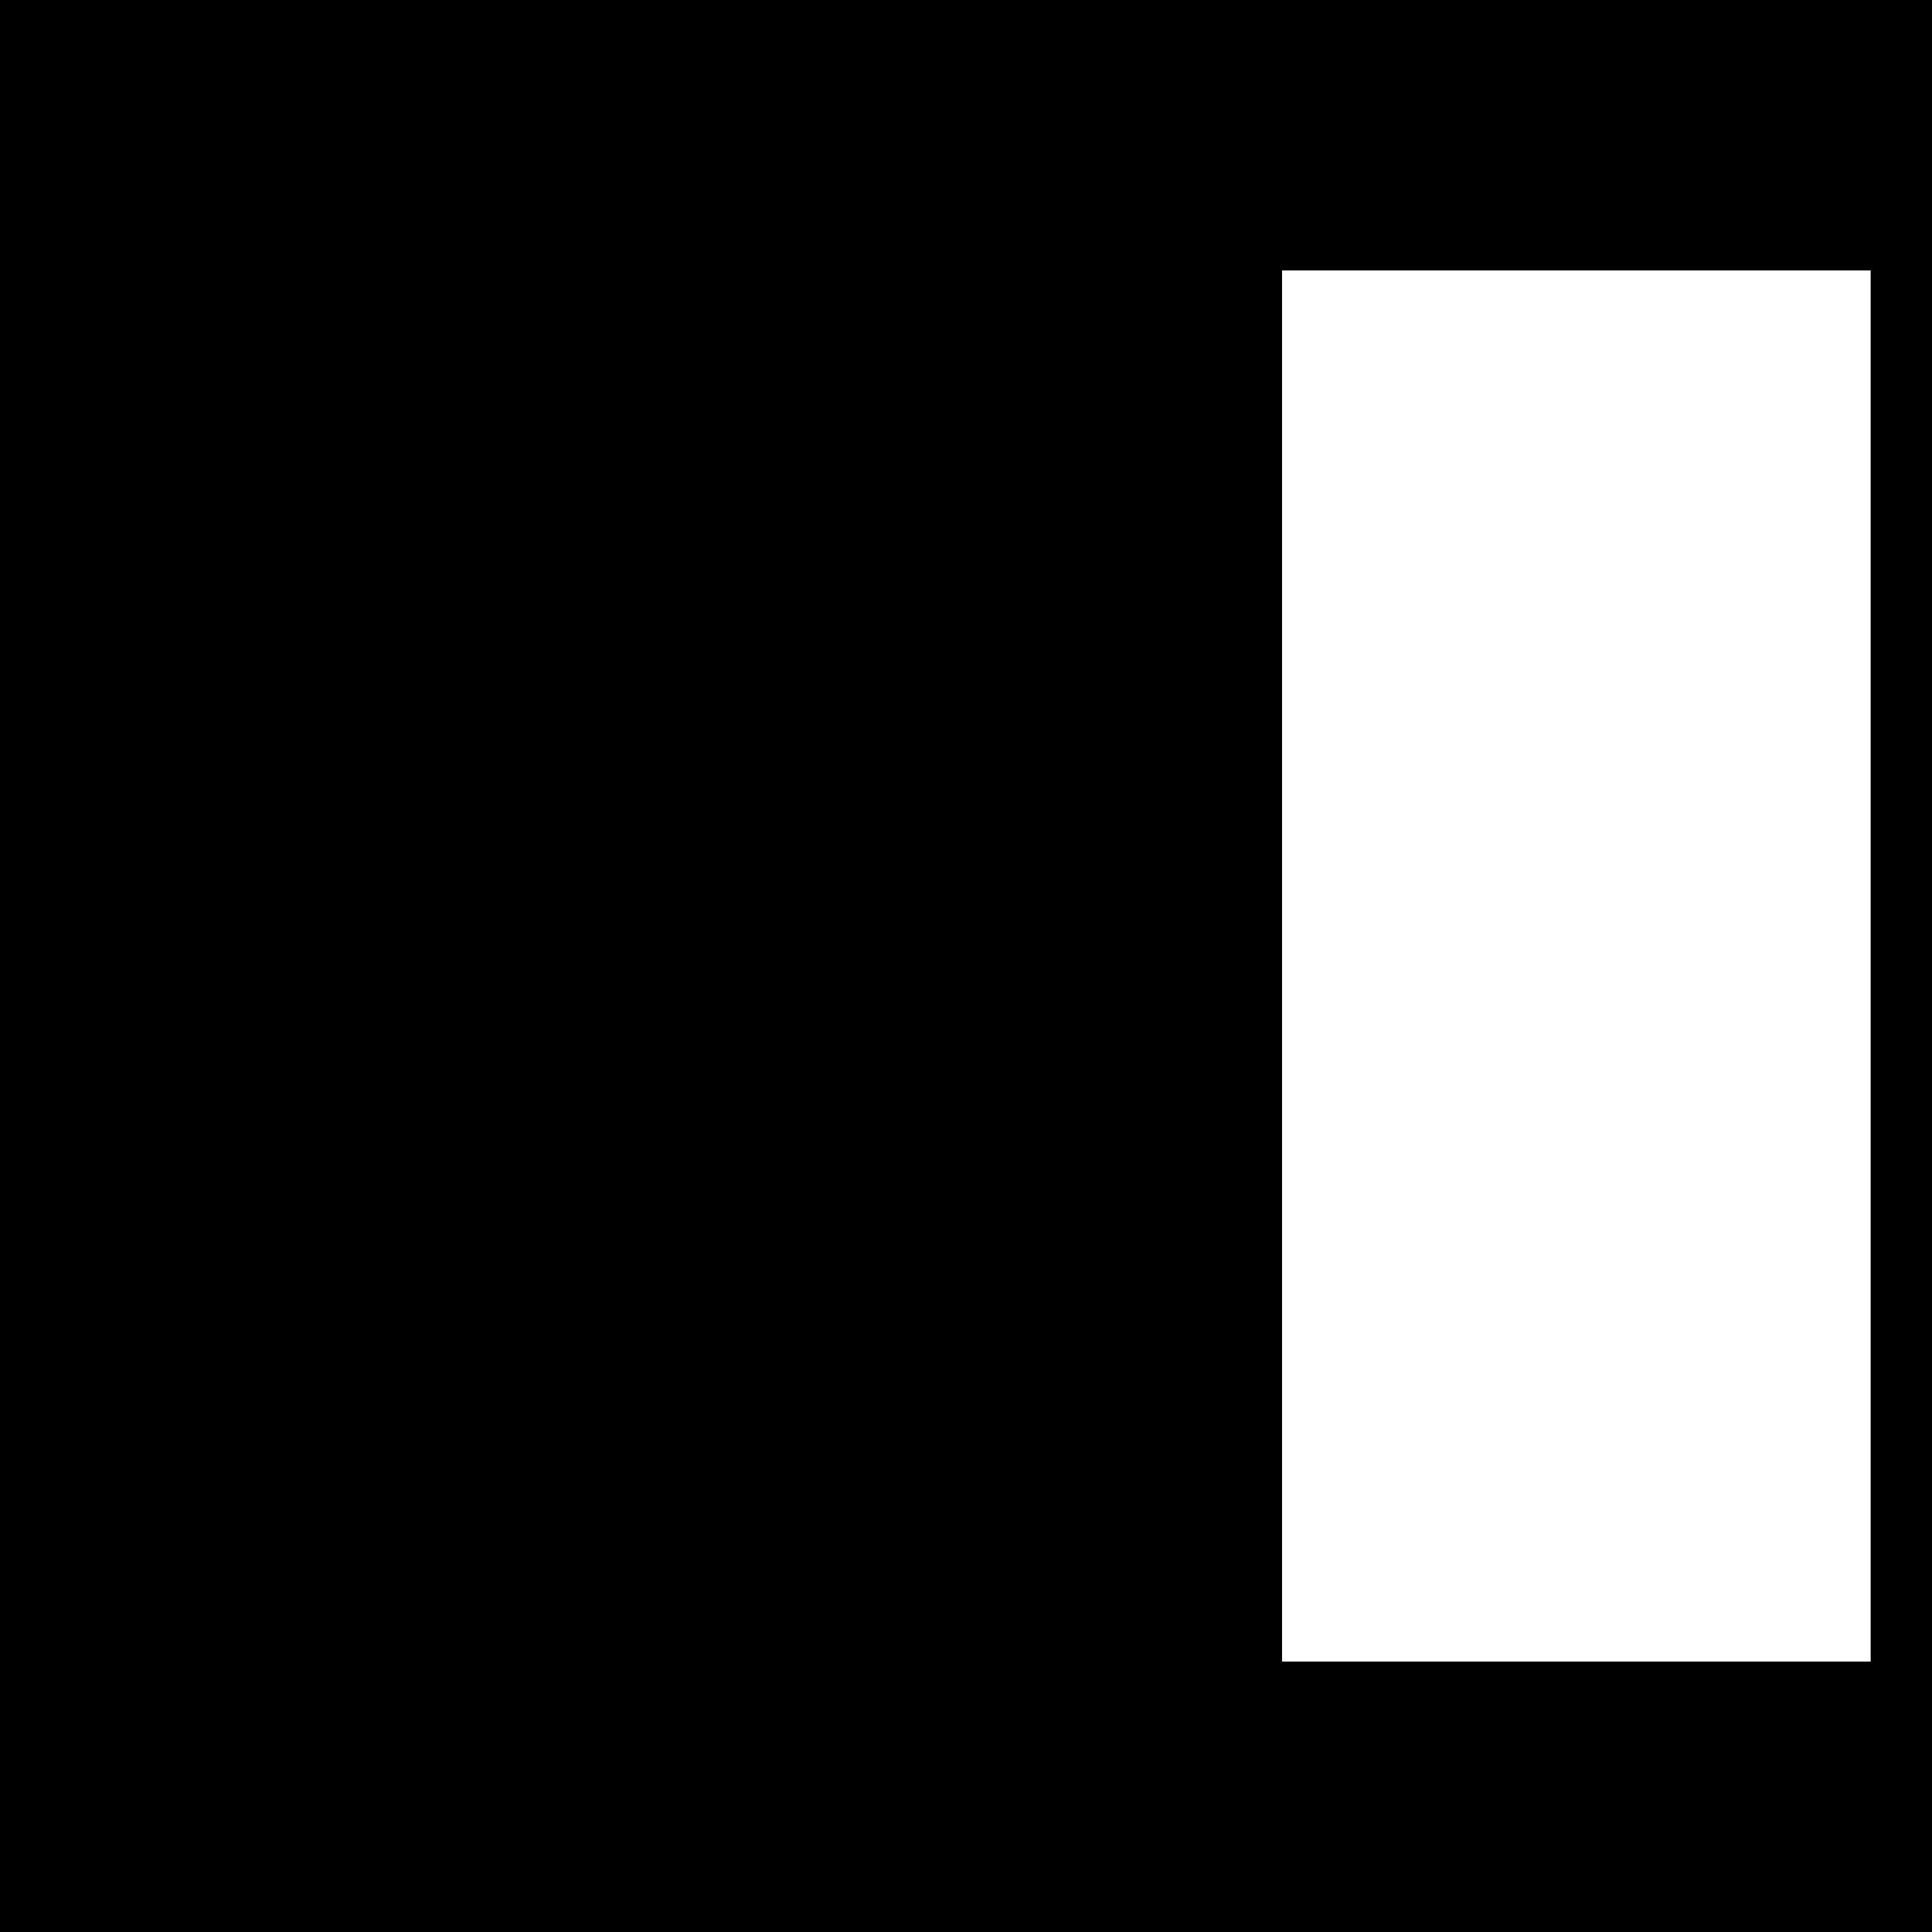
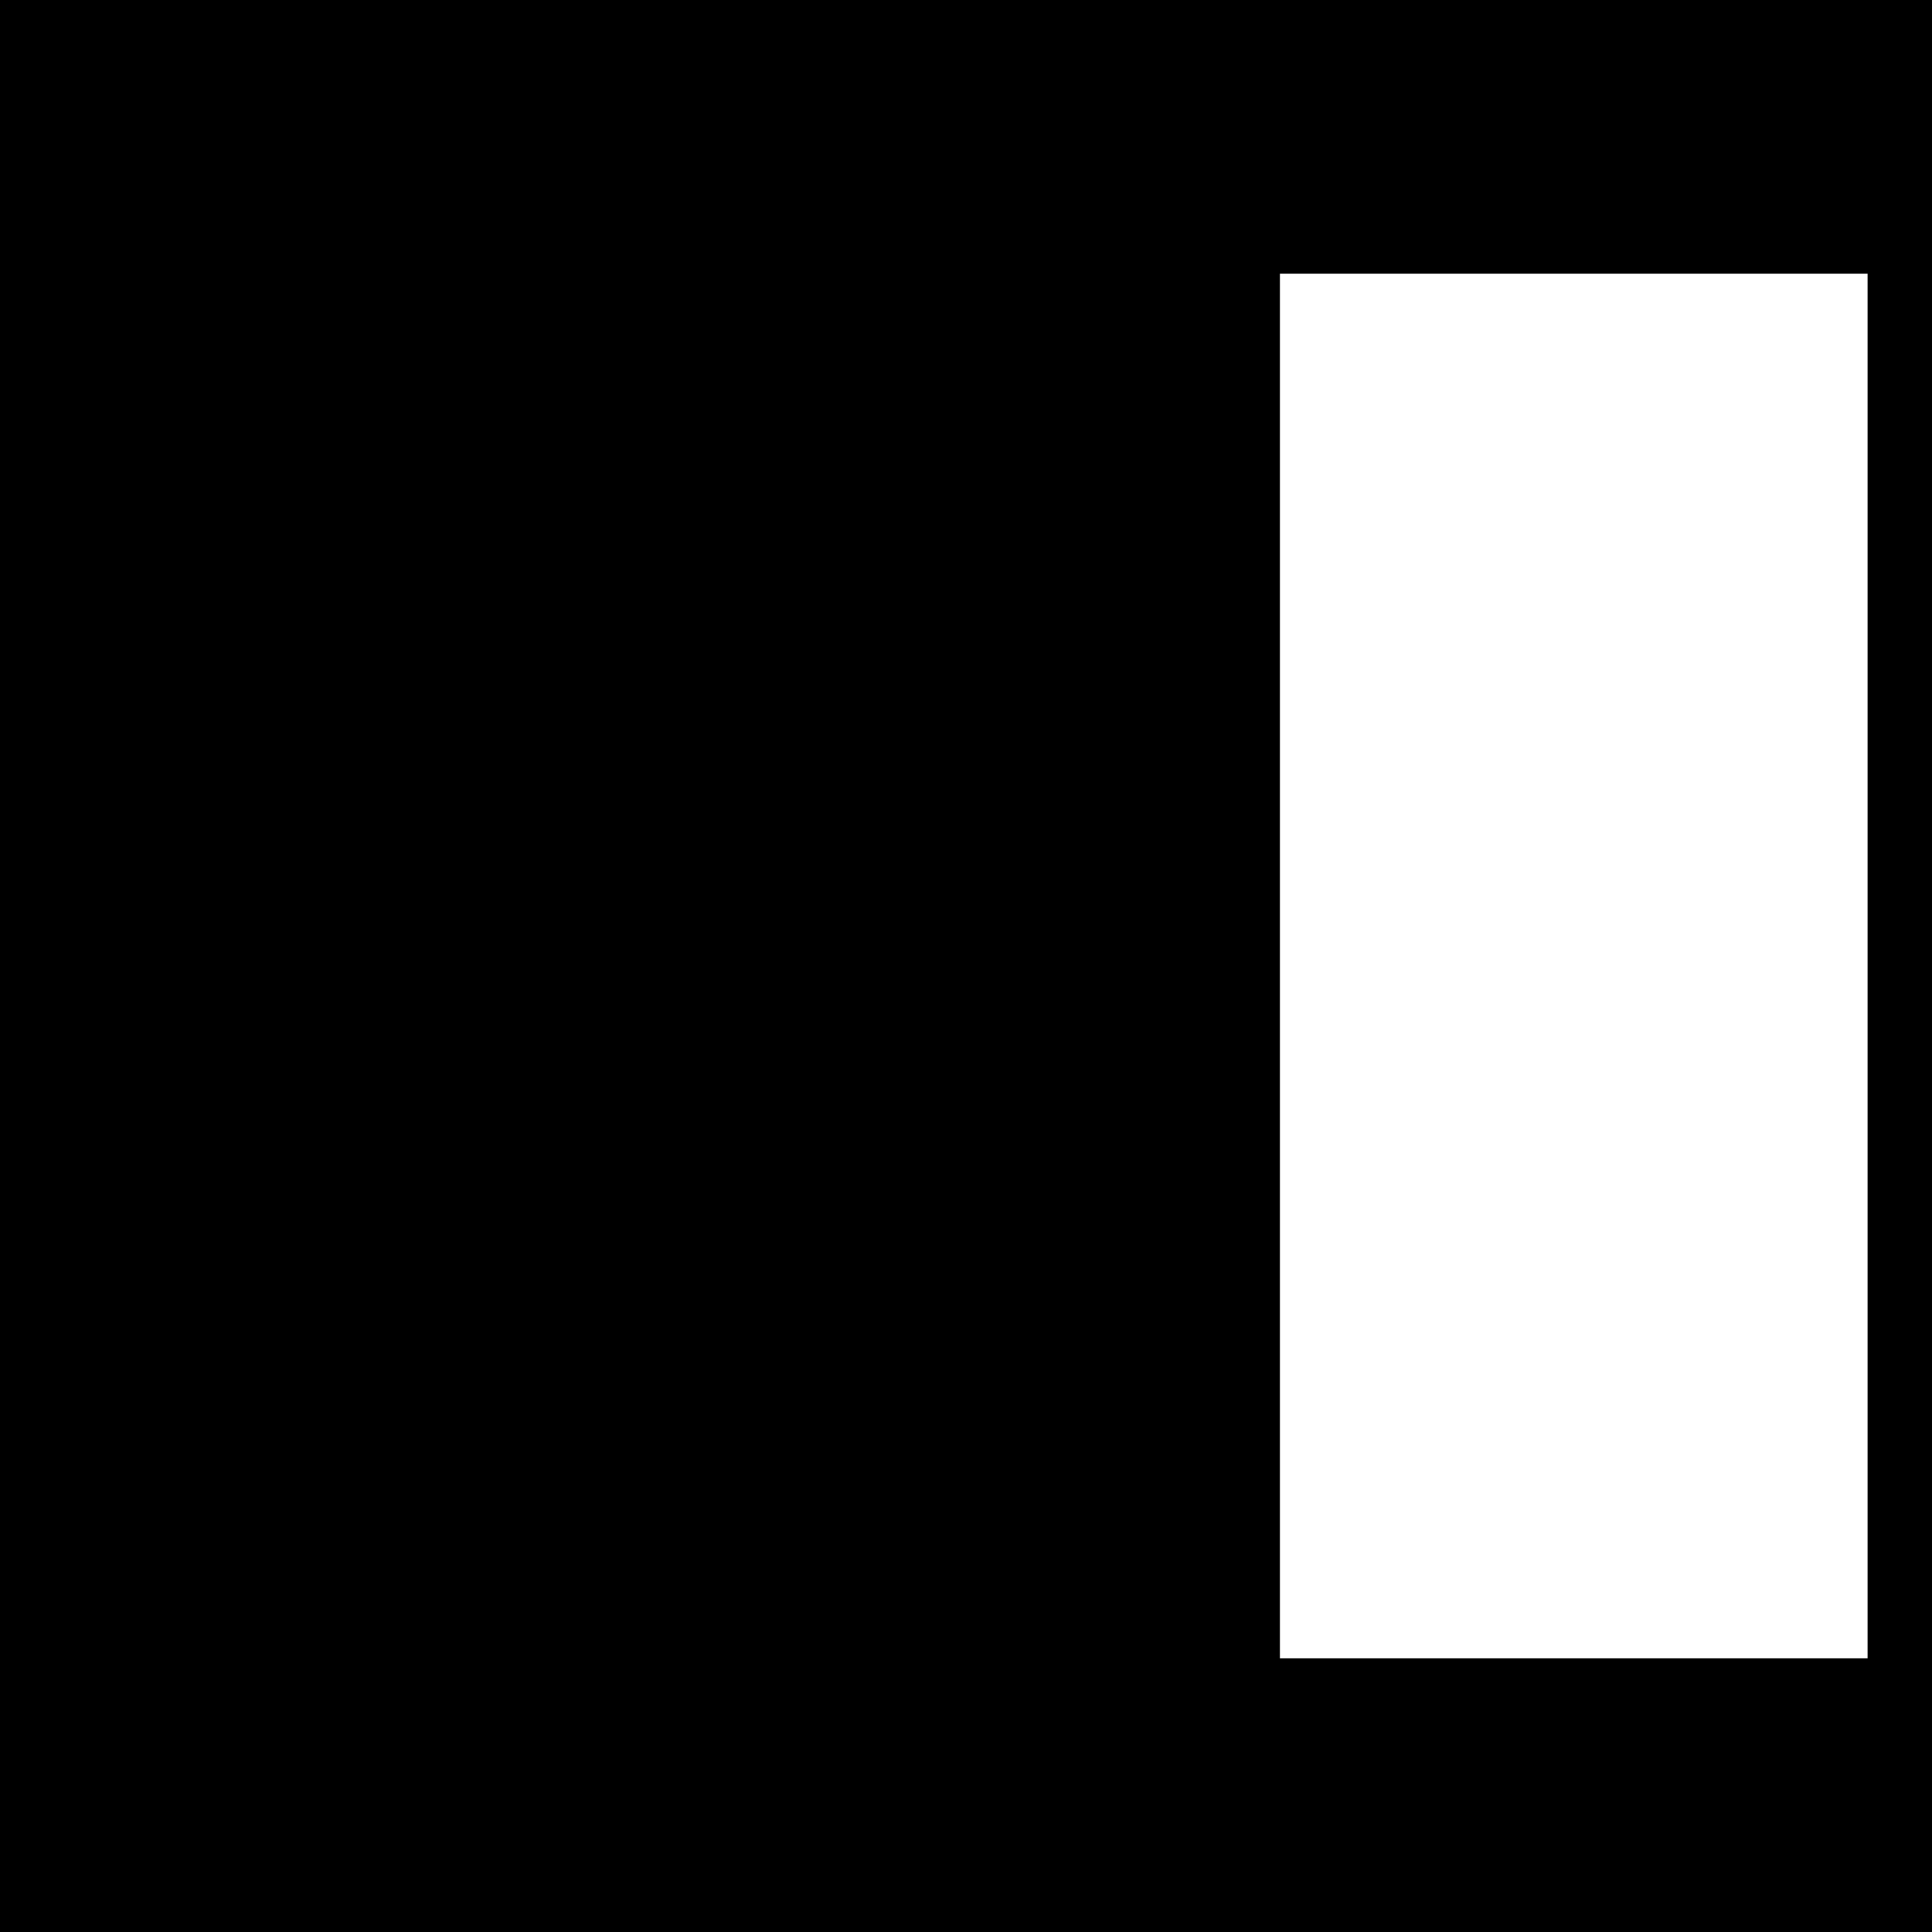
- <svg xmlns="http://www.w3.org/2000/svg" width="24pt" height="24pt" viewBox="0 0 24 24" version="1.1">
+ <svg xmlns="http://www.w3.org/2000/svg" version="1.1" id="Layer_1" x="0px" y="0px" viewBox="0 0 24 24" style="enable-background:new 0 0 24 24;" xml:space="preserve">
  <g id="surface1">
-     <path style=" stroke:none;fill-rule:nonzero;fill:rgb(0%,0%,0%);fill-opacity:1;" d="M 0 0 L 0 24 L 24 24 L 24 0 Z M 23.238 20.641 L 15.926 20.641 L 15.926 3.359 L 23.238 3.359 Z M 23.238 20.641 " />
+     <path d="M0,0v24h24V0H0z M23.2,20.6h-7.3V3.4h7.3V20.6z" />
  </g>
</svg>
